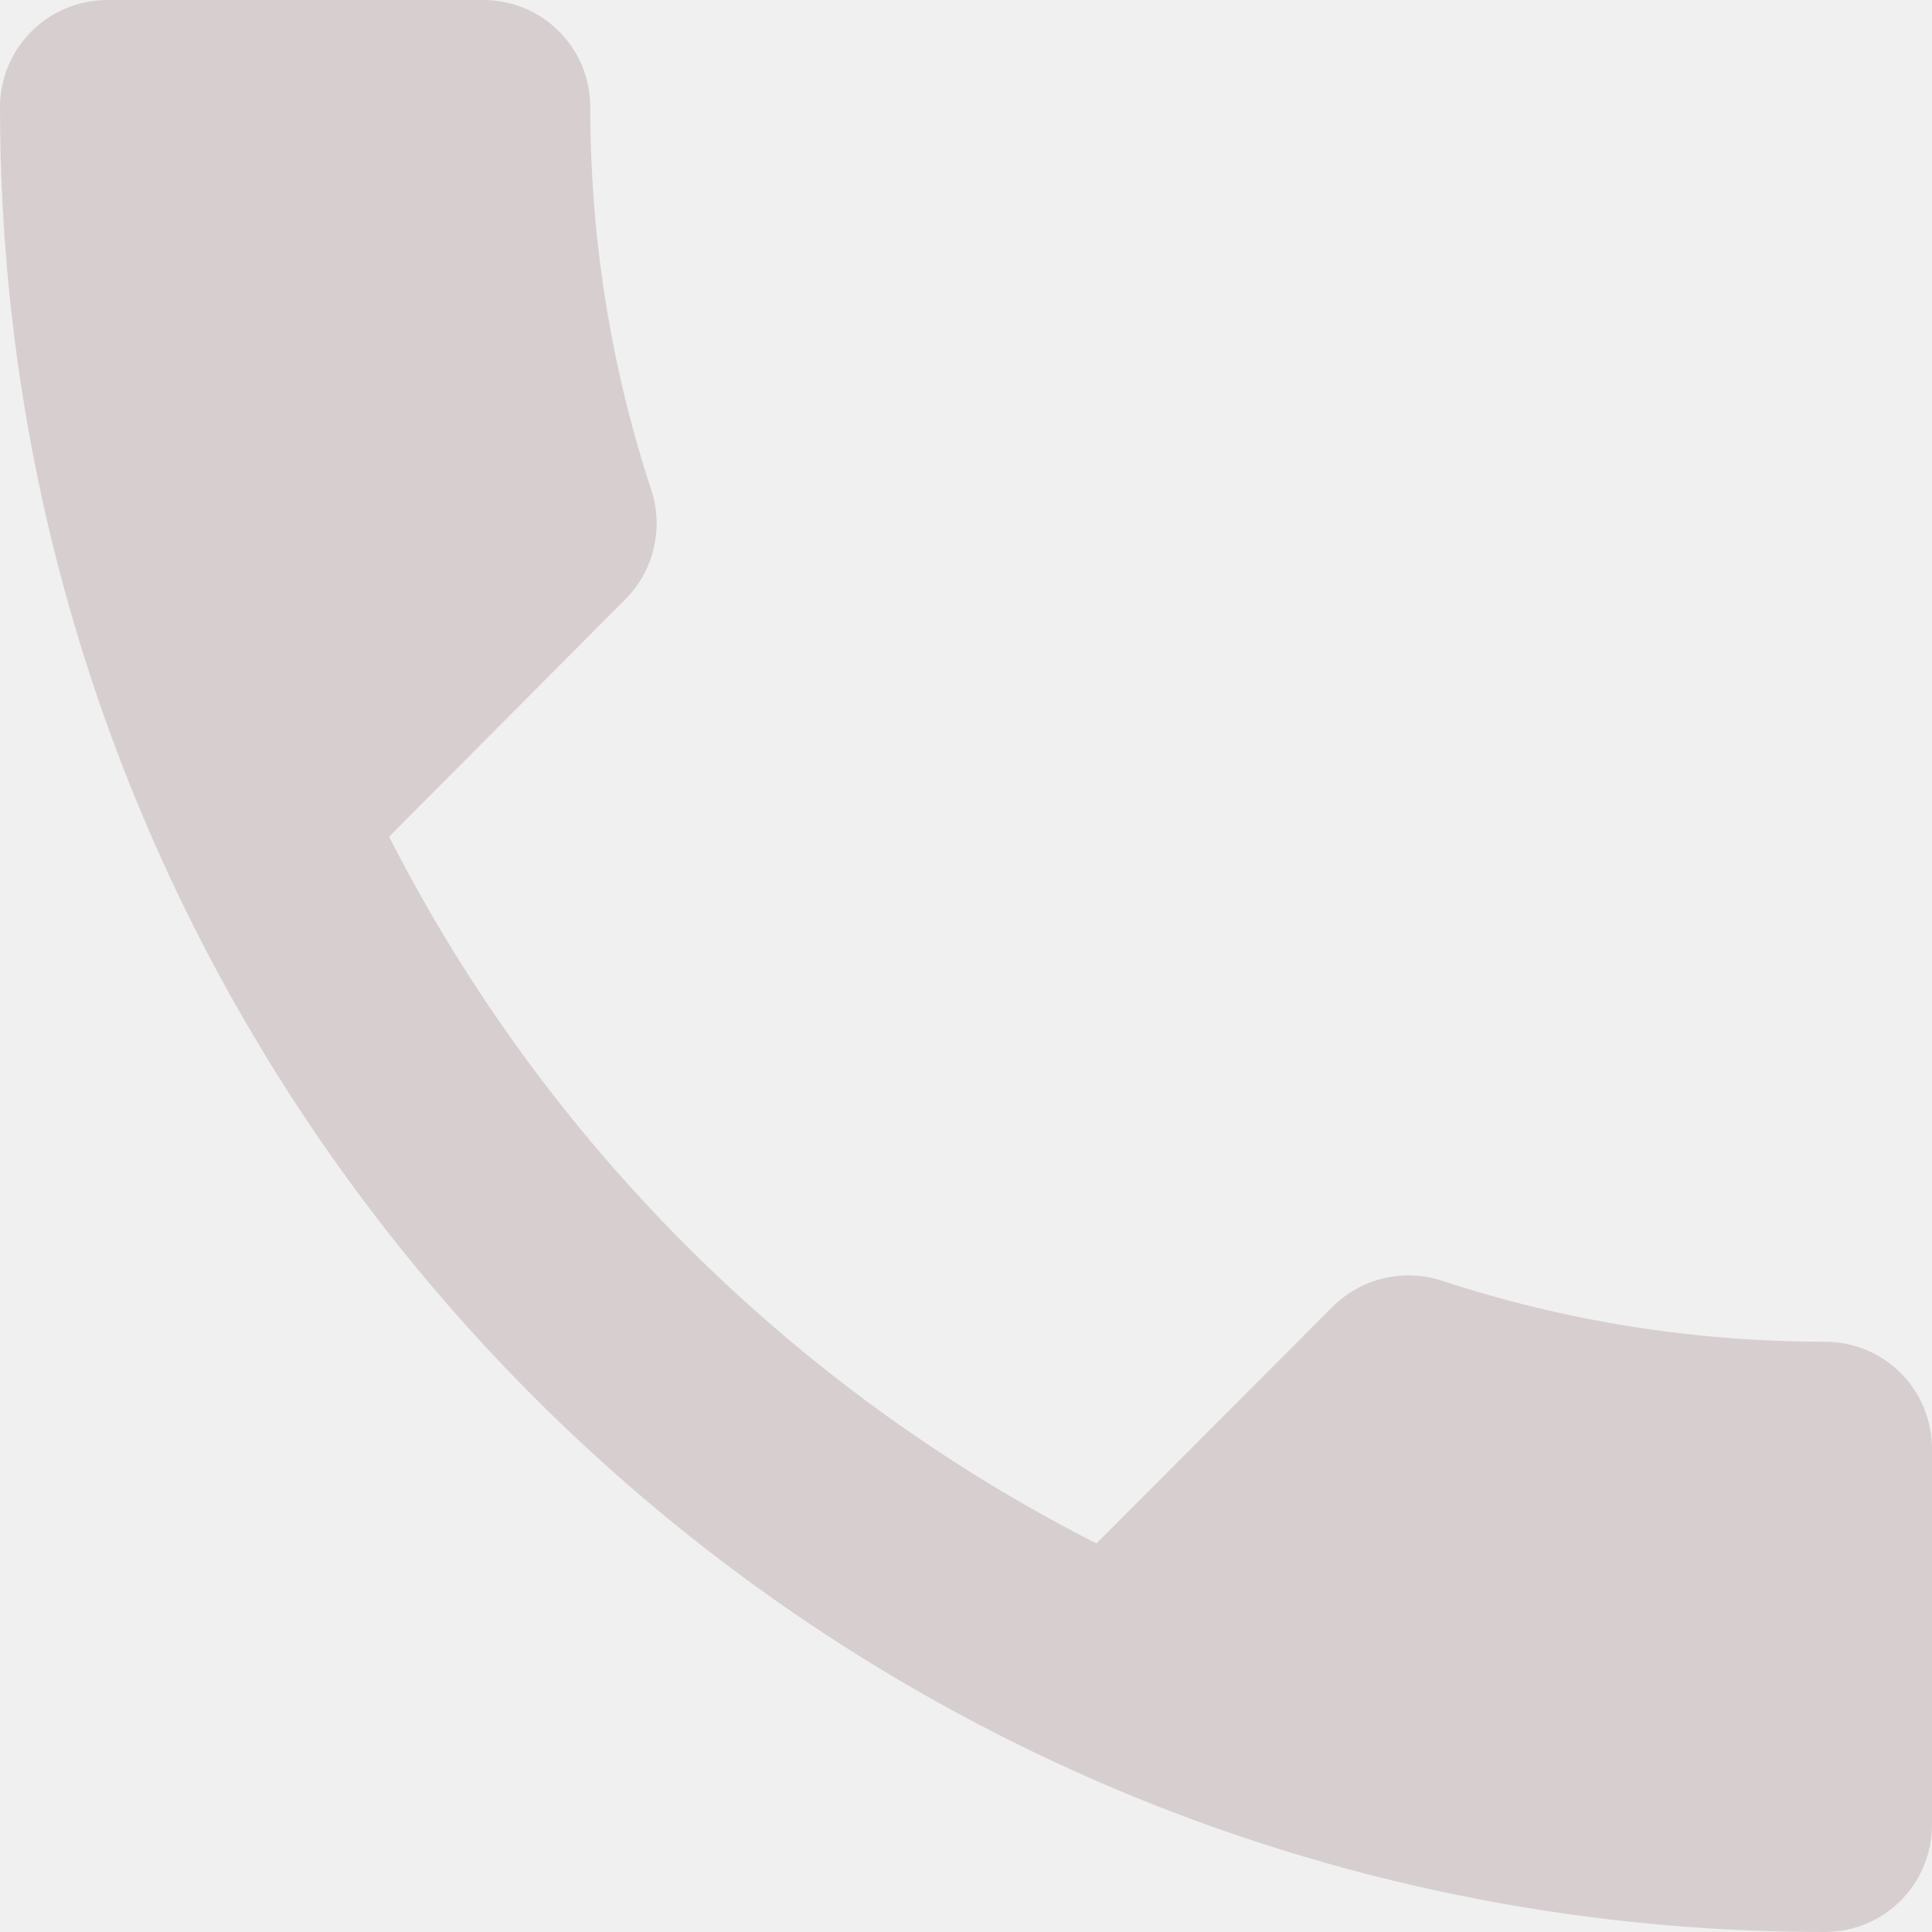
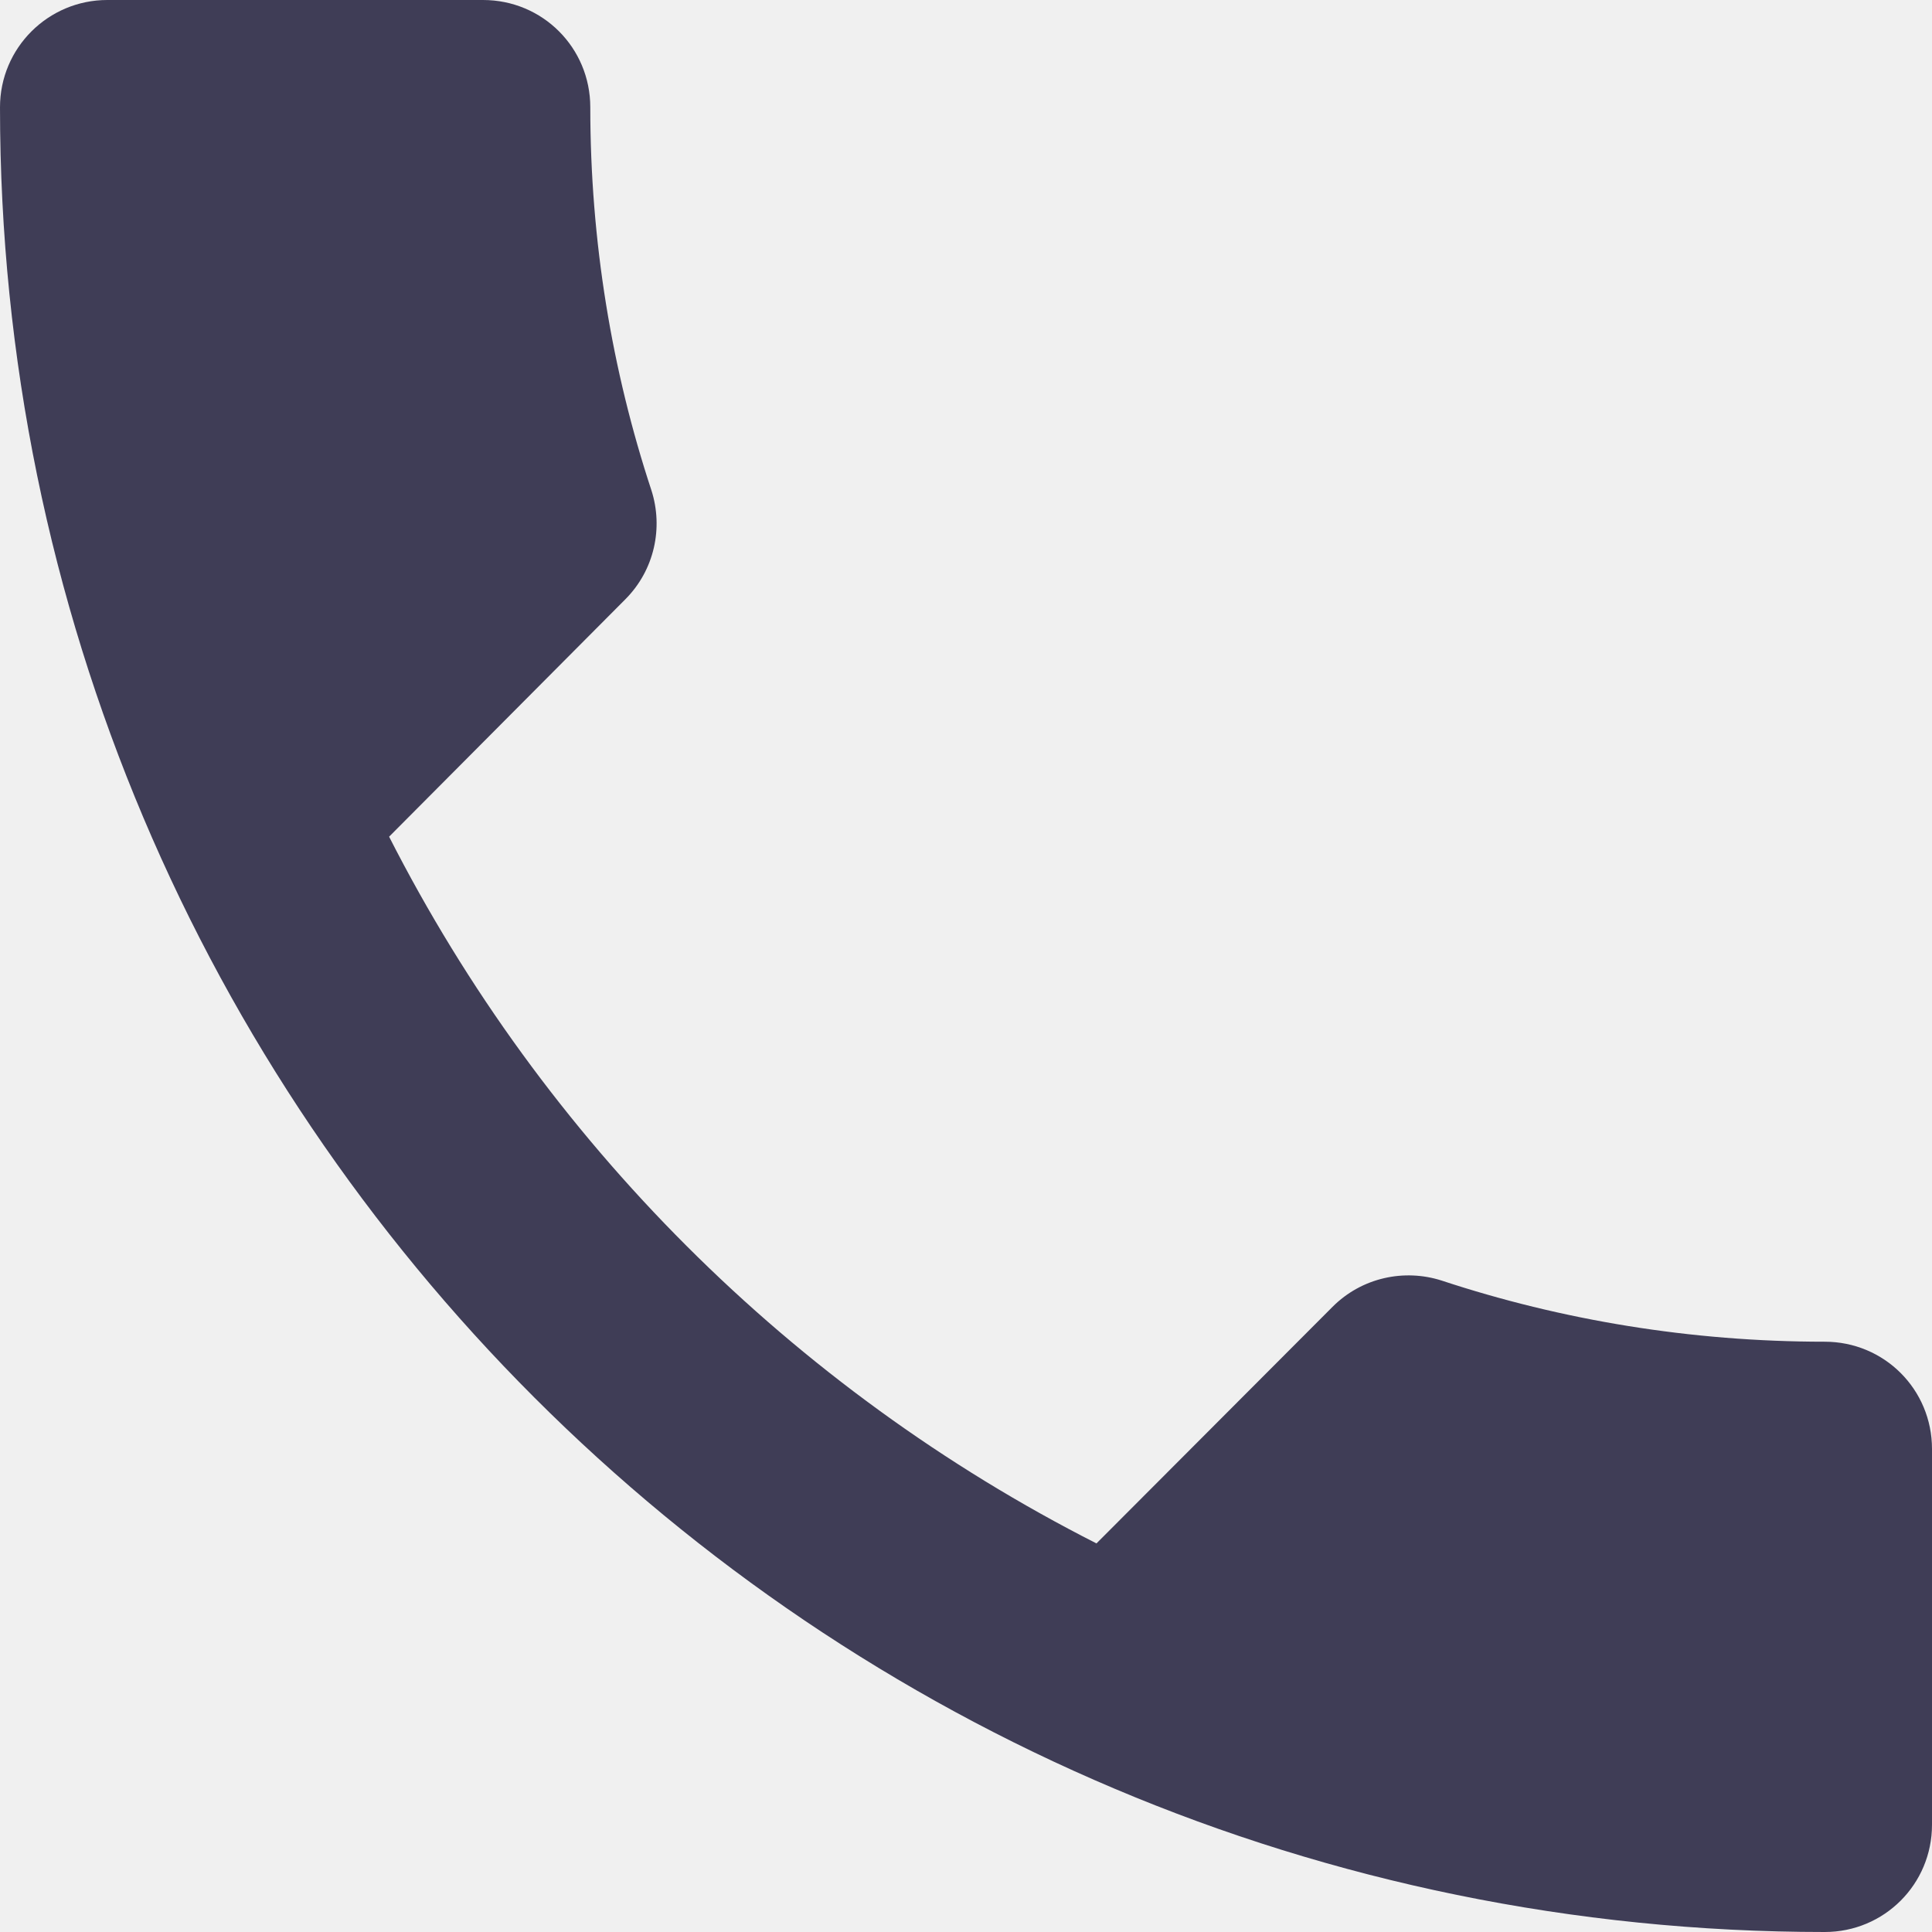
<svg xmlns="http://www.w3.org/2000/svg" width="15" height="15" viewBox="0 0 15 15" fill="none">
-   <g clip-path="url(#clip0_344_187)">
-     <path d="M14.167 10.417C13.129 10.417 12.125 10.25 11.192 9.942C10.904 9.85 10.575 9.917 10.346 10.146L8.513 11.983C6.15 10.783 4.221 8.854 3.021 6.496L4.854 4.654C5.083 4.425 5.15 4.096 5.058 3.808C4.75 2.875 4.583 1.871 4.583 0.833C4.583 0.371 4.213 0 3.75 0H0.833C0.375 0 0 0.371 0 0.833C0 8.658 6.342 15 14.167 15C14.629 15 15 14.629 15 14.167V11.25C15 10.787 14.629 10.417 14.167 10.417Z" fill="#D7CFCF" />
+   <g clip-path="url(#clip0_479_22)">
+     <path d="M14.167 10.417C13.129 10.417 12.125 10.25 11.192 9.942C10.904 9.85 10.575 9.917 10.346 10.146L8.513 11.983C6.15 10.783 4.221 8.854 3.021 6.496L4.854 4.654C5.083 4.425 5.15 4.096 5.058 3.808C4.75 2.875 4.583 1.871 4.583 0.833C4.583 0.371 4.213 0 3.75 0H0.833C0.375 0 0 0.371 0 0.833C0 8.658 6.342 15 14.167 15C14.629 15 15 14.629 15 14.167V11.25C15 10.787 14.629 10.417 14.167 10.417Z" fill="#3F3D56" />
  </g>
  <defs>
-     <clipPath id="clip0_344_187">
+     <clipPath id="clip0_479_22">
      <rect width="15" height="15" fill="white" />
    </clipPath>
  </defs>
</svg>
